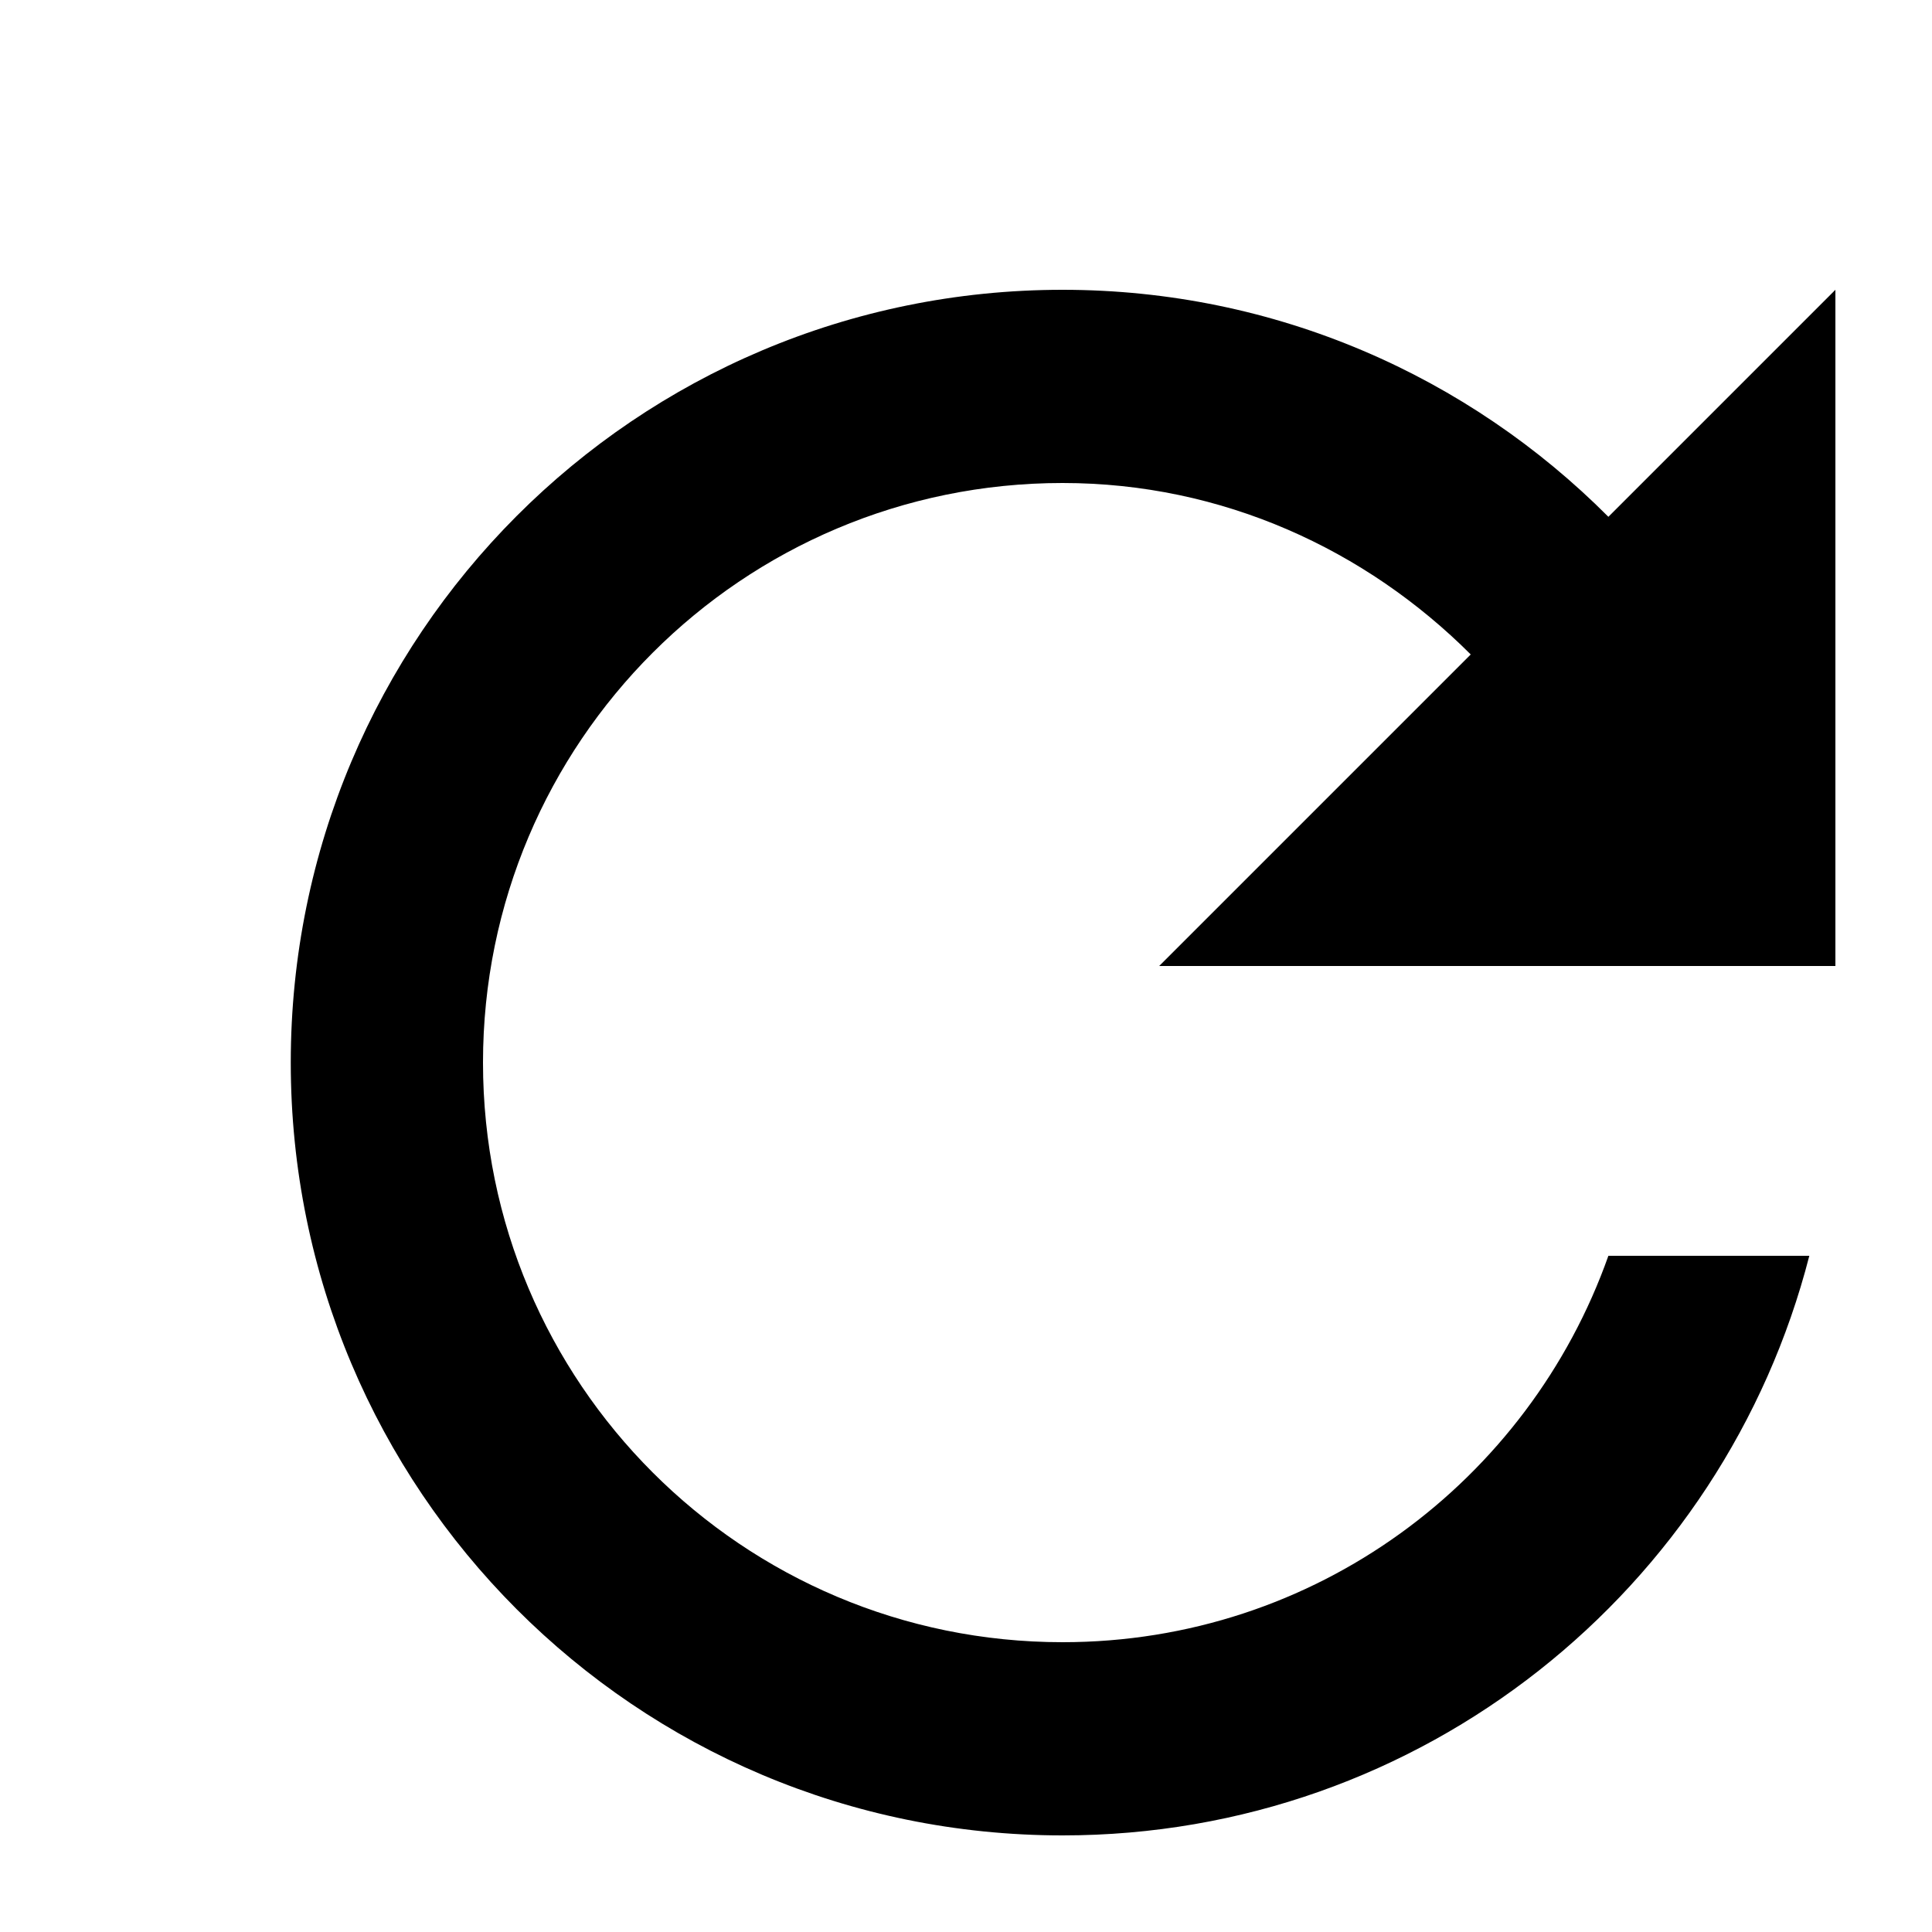
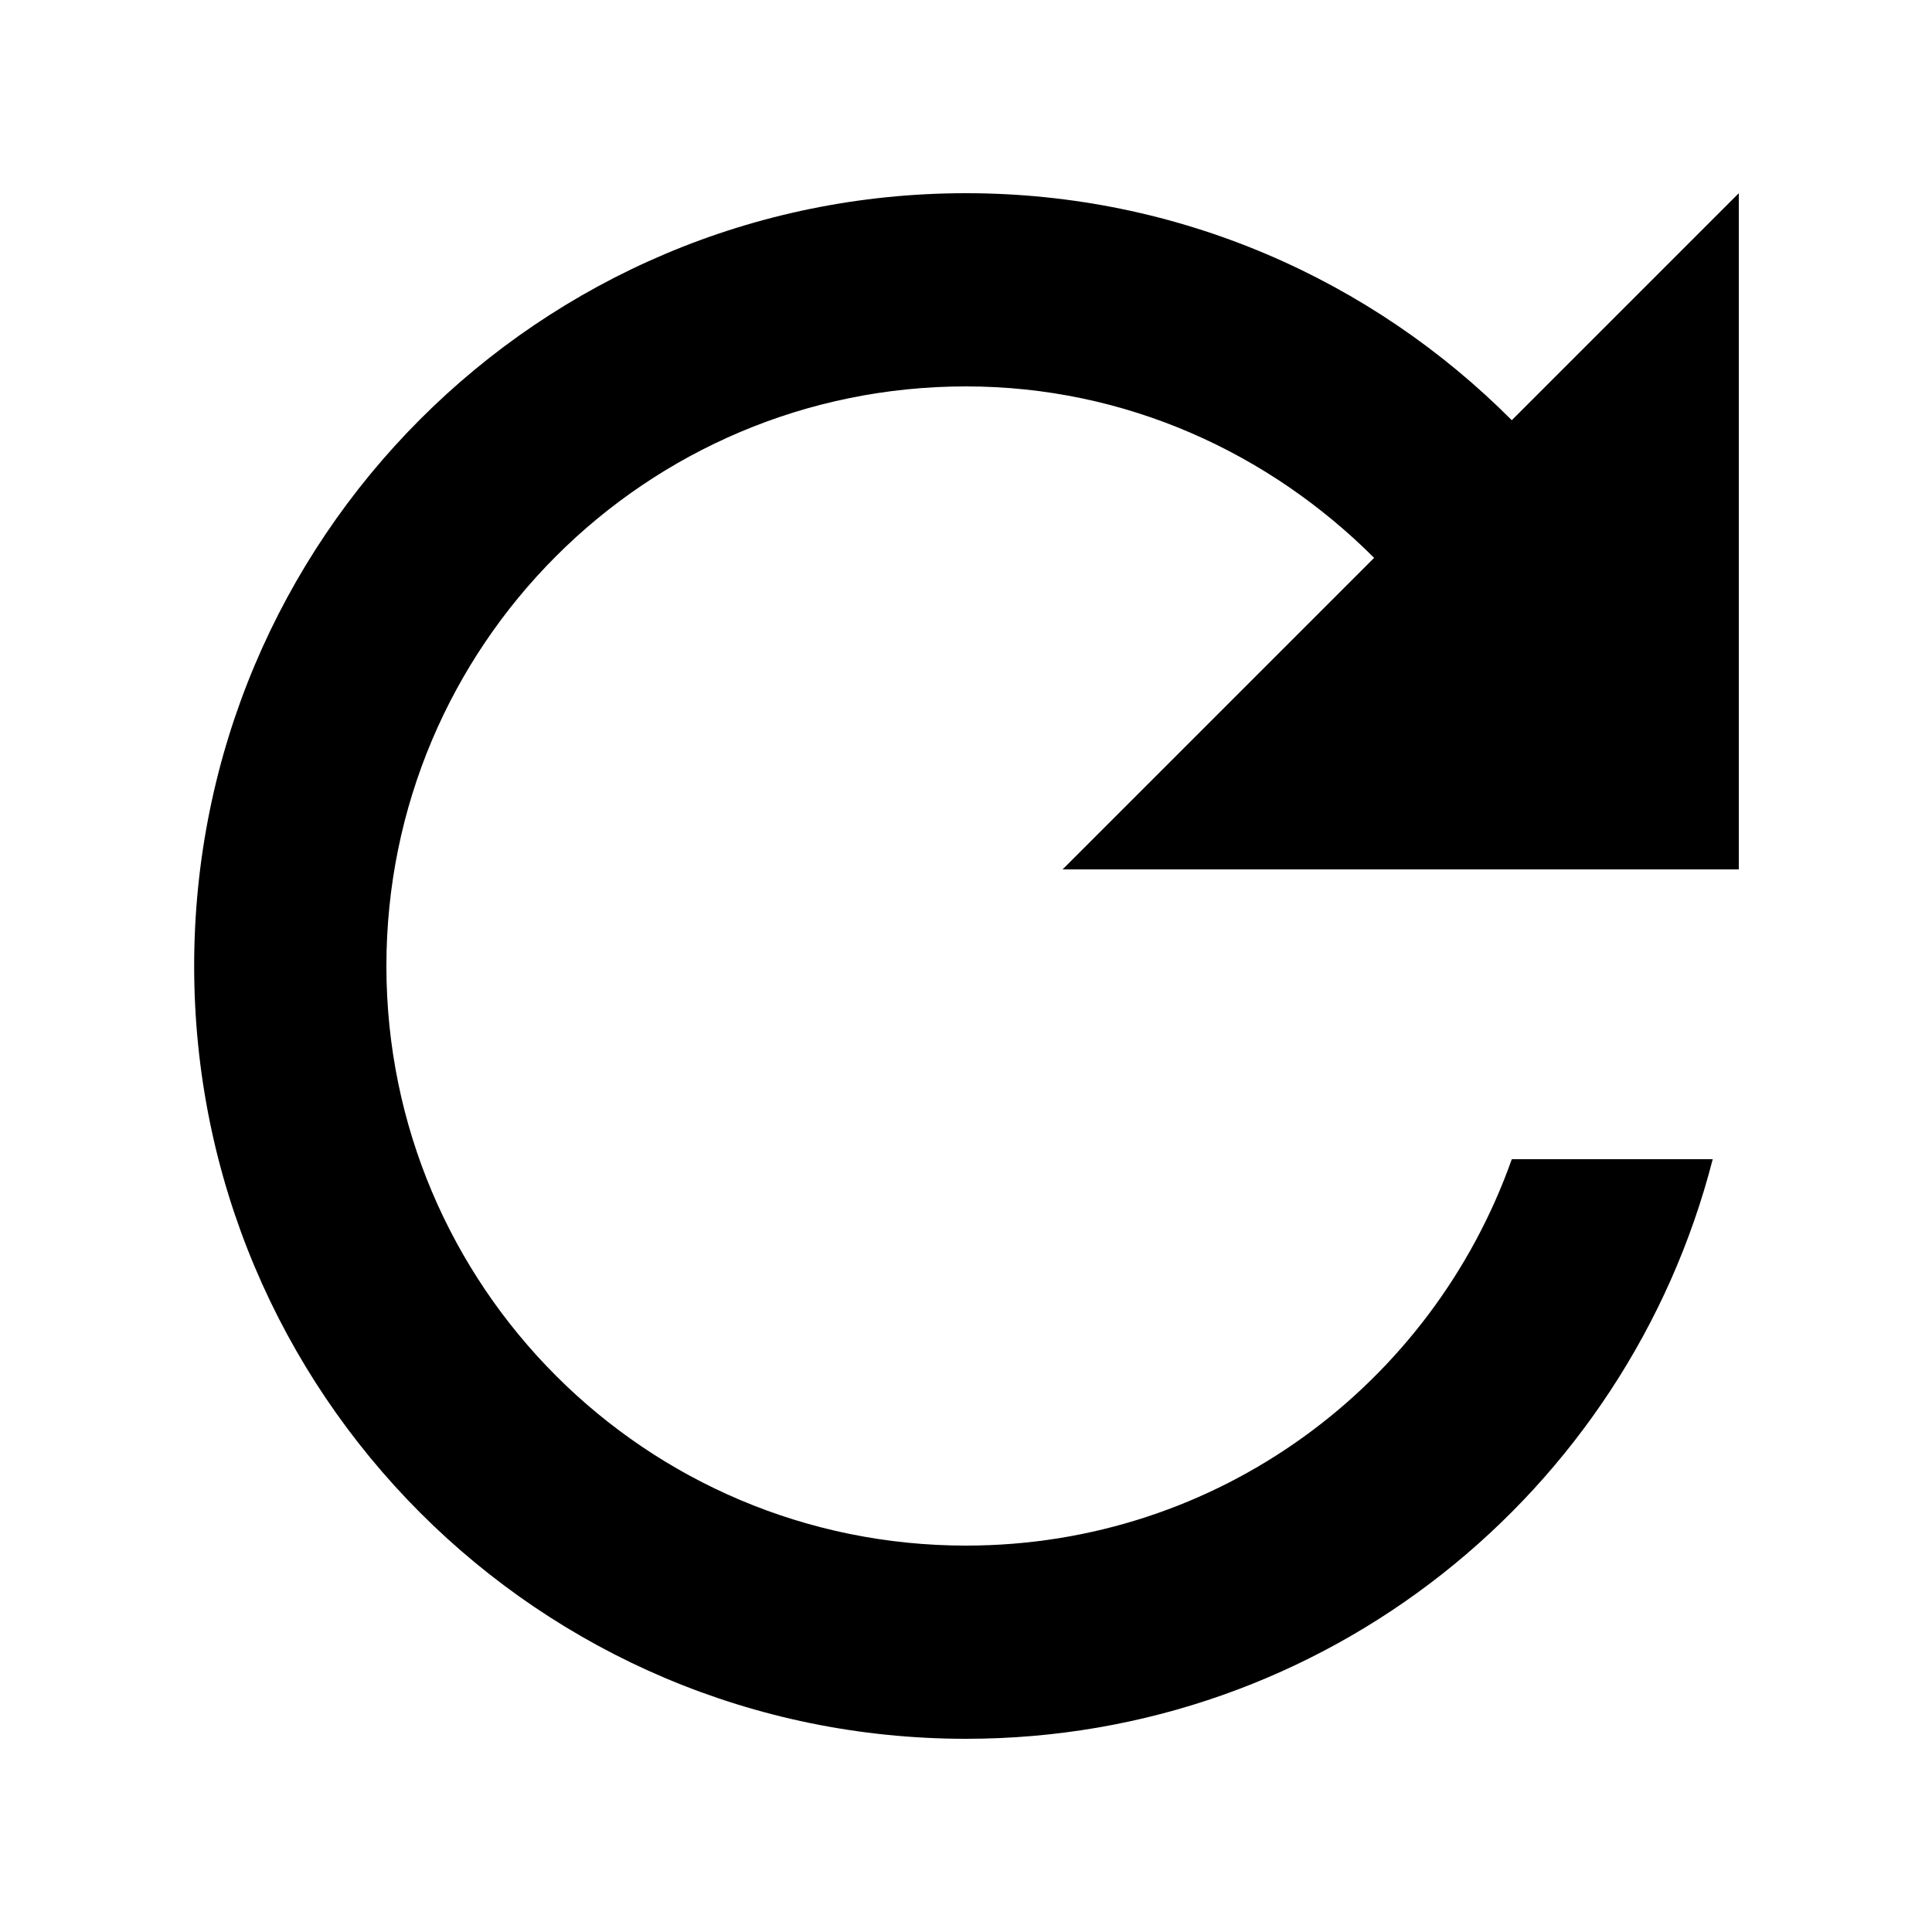
- <svg xmlns="http://www.w3.org/2000/svg" width="16" height="16" viewBox="2 2 40 40">
+ <svg xmlns="http://www.w3.org/2000/svg" width="16" height="16" viewBox="4 4 40 40">
  <path d="M35.3 12.7c-2.89-2.9-6.88-4.7-11.3-4.7-8.84 0-15.98 7.16-15.98 16s7.14 16 15.98 16c7.45 0 13.69-5.1 15.46-12h-4.16c-1.65 4.66-6.07 8-11.3 8-6.63 0-12-5.37-12-12s5.37-12 12-12c3.31 0 6.28 1.38 8.45 3.55l-6.45 6.45h14v-14l-4.7 4.7z" />
  <path d="M0 0h48v48h-48z" fill="none" />
</svg>
